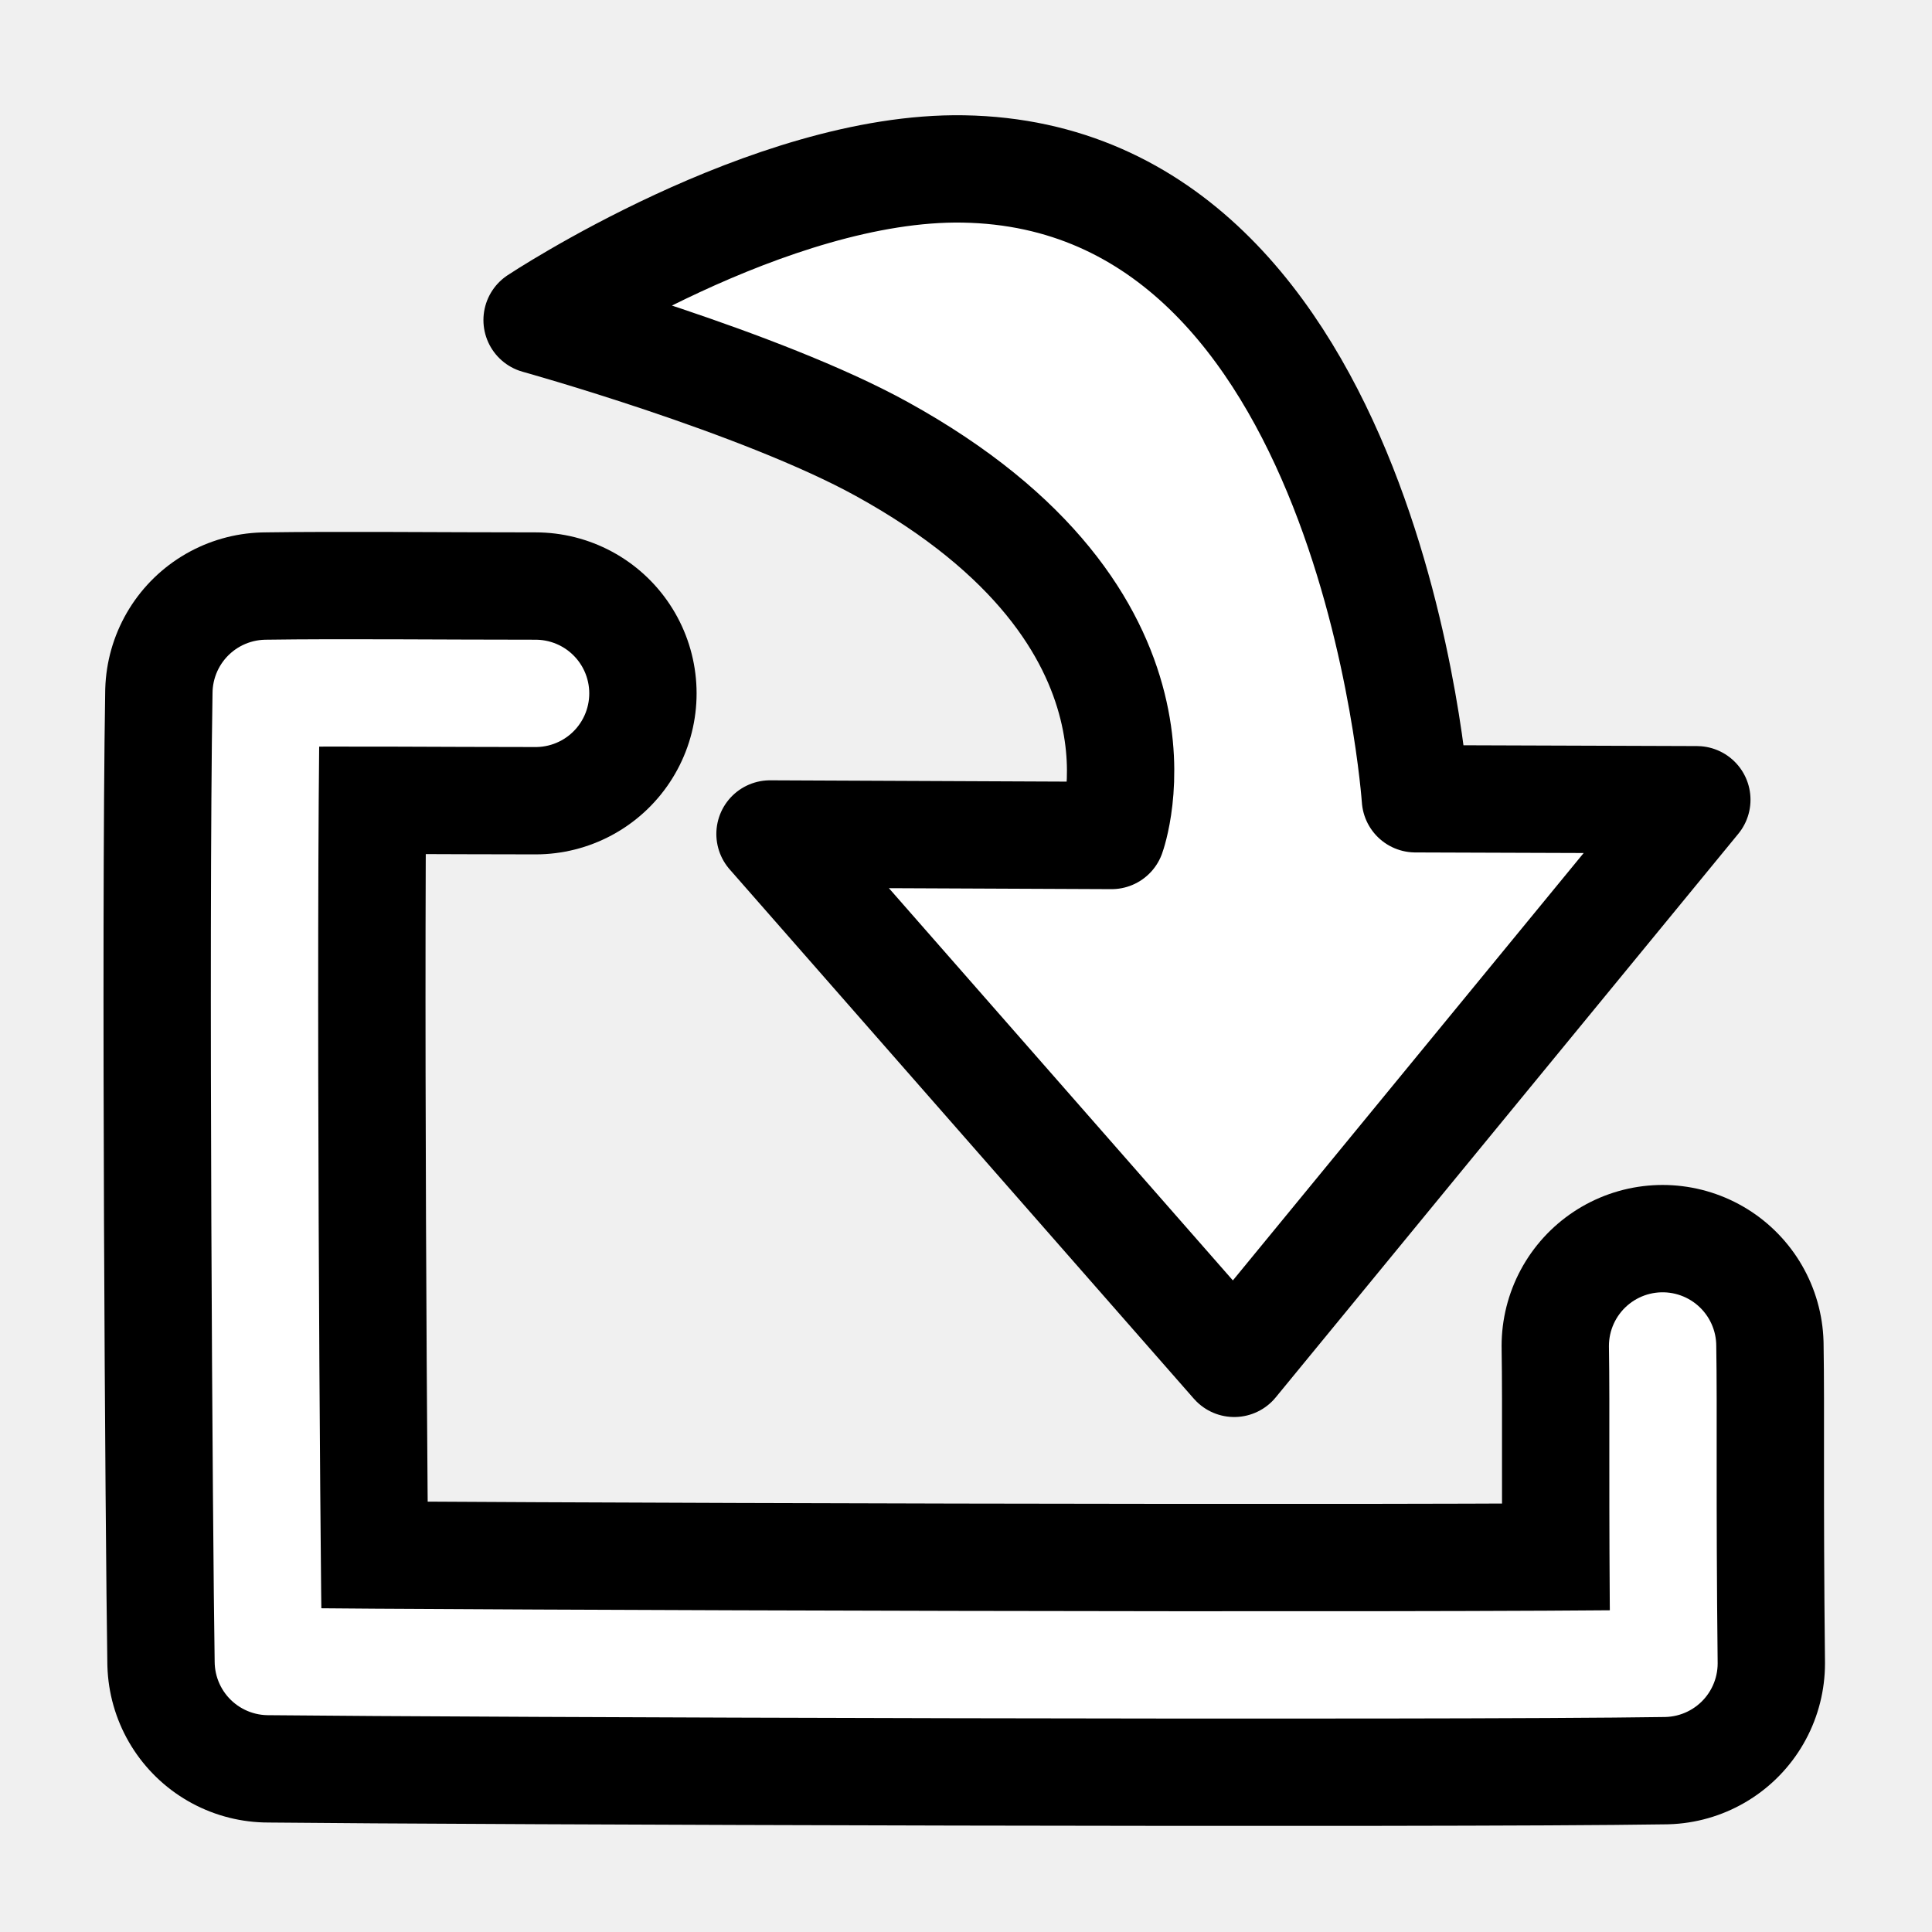
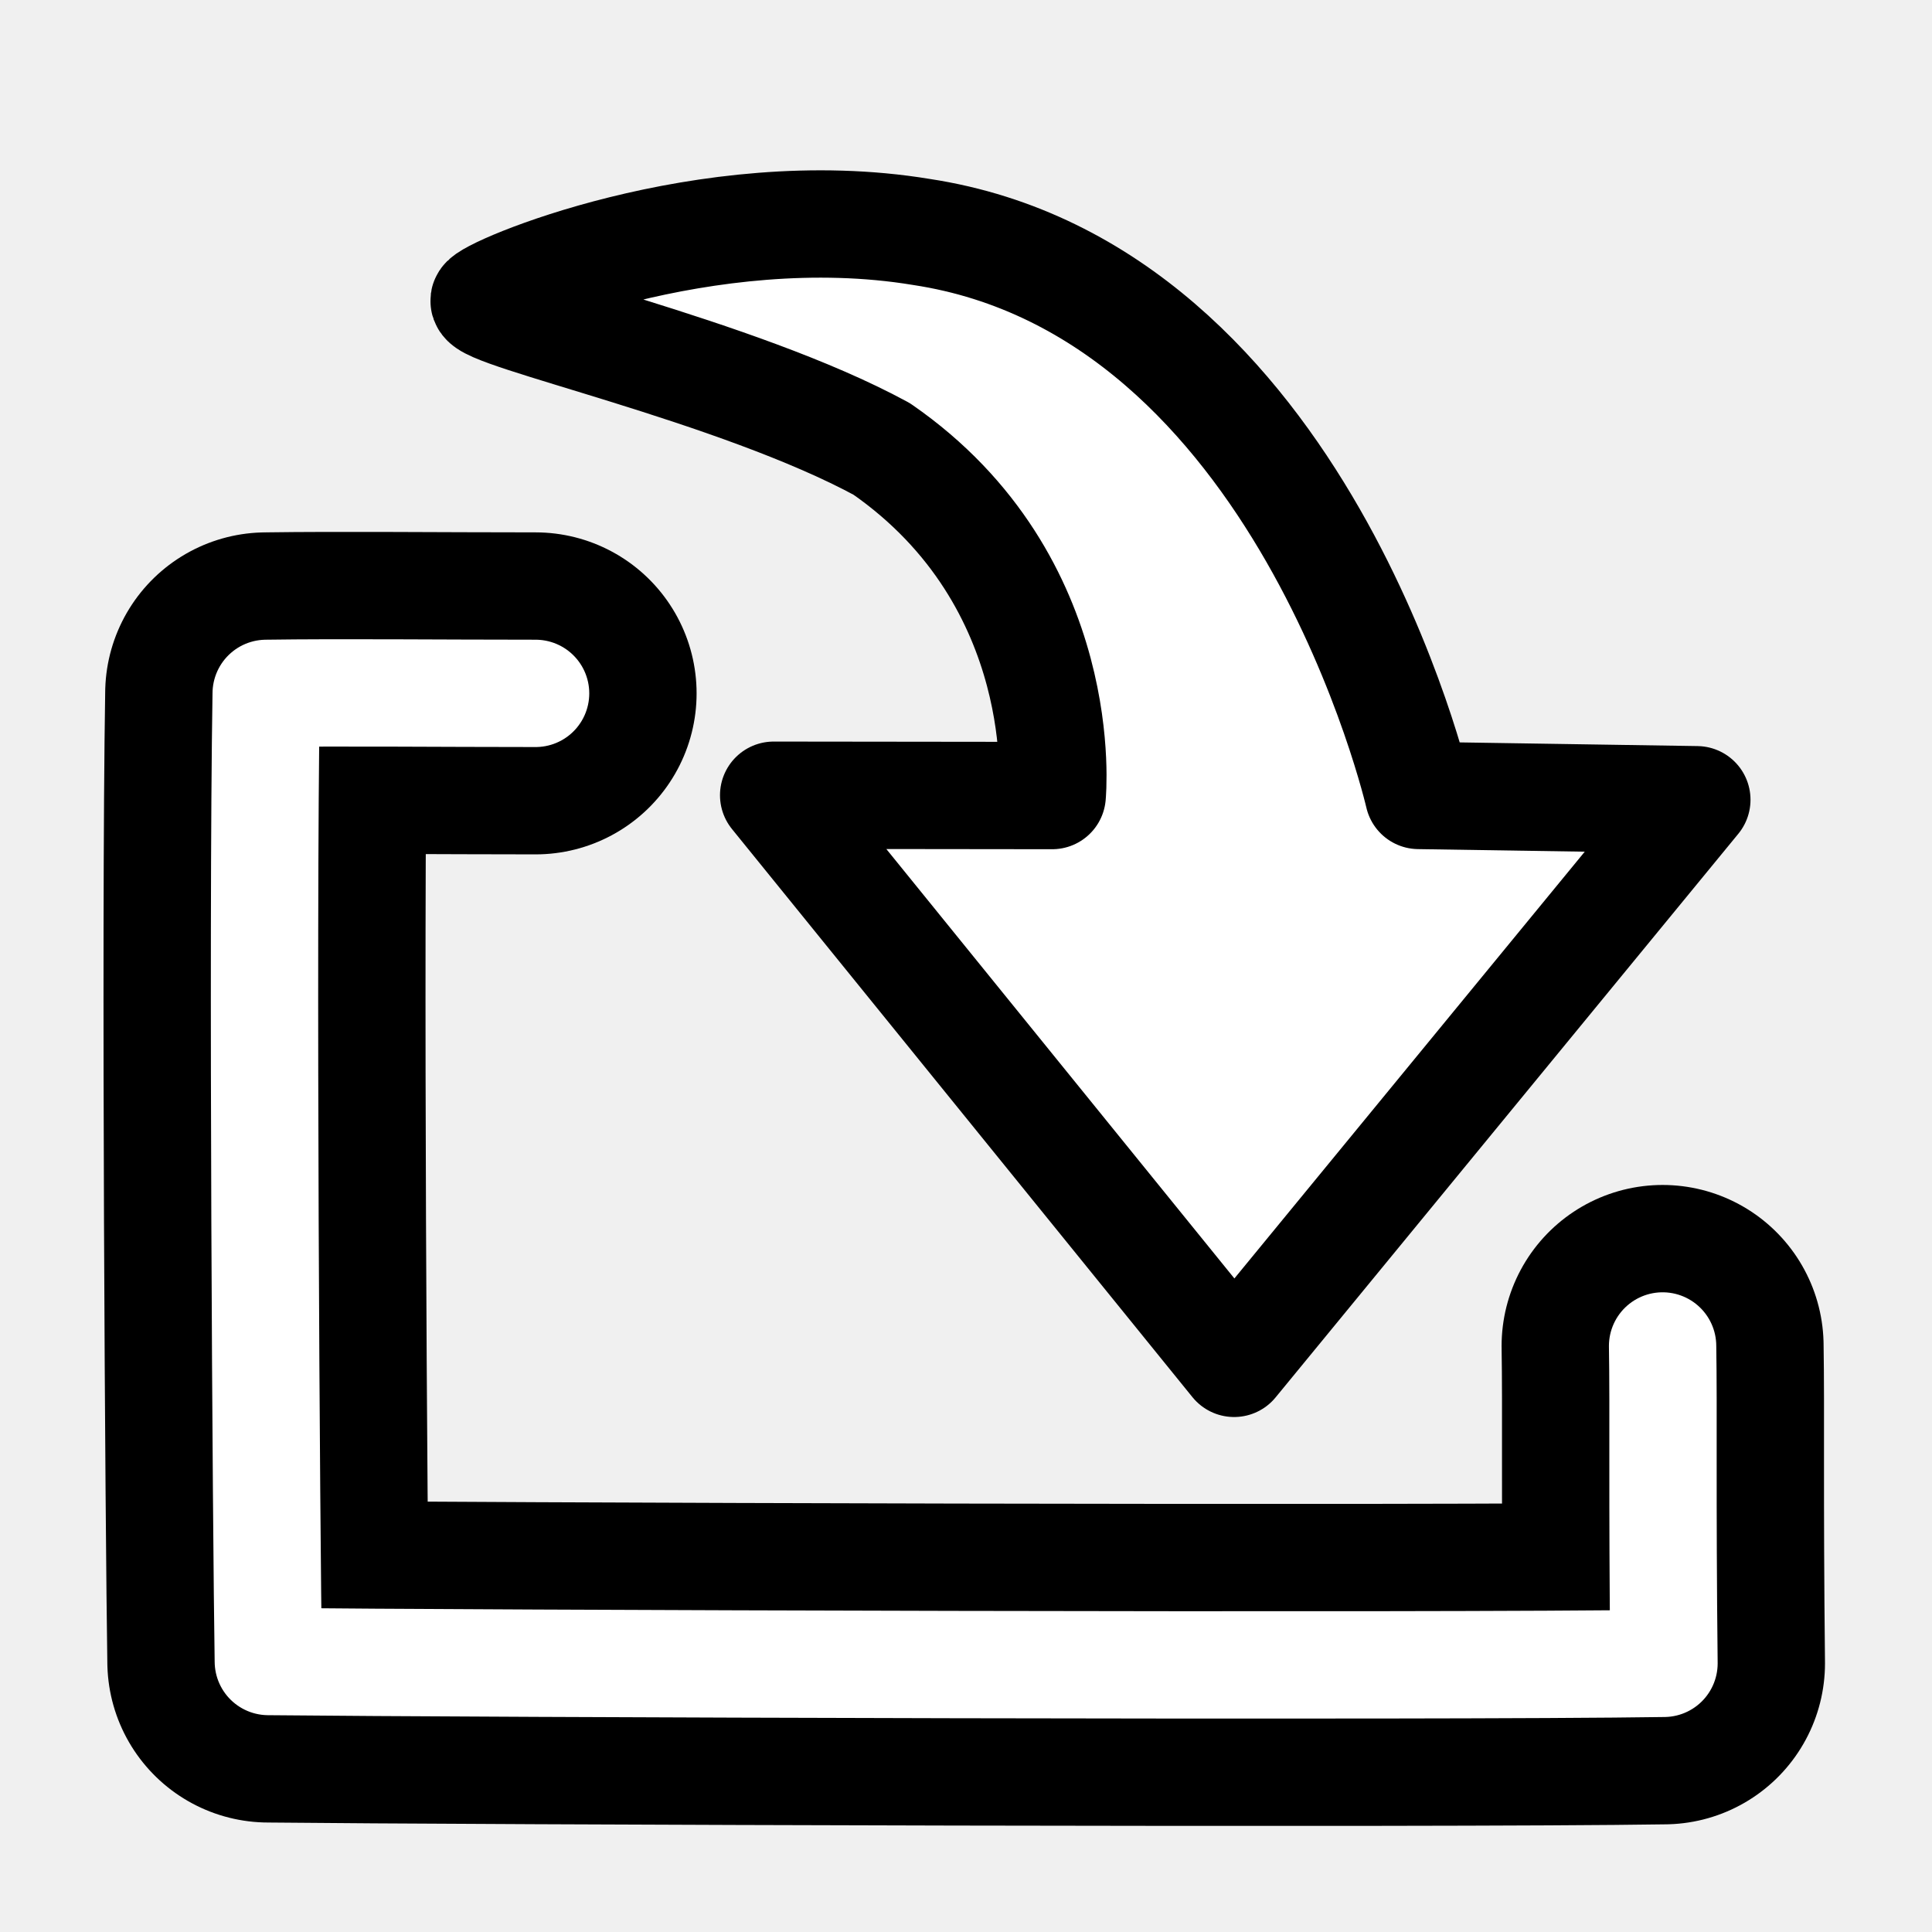
<svg xmlns="http://www.w3.org/2000/svg" width="18px" height="18px">
  <g style="">
    <path d="M4.99,6.46 C4.09,6.46,3.19,6.45,2.48,6.46 C2.443,8.73,2.481,14.289,2.5,15.48 C4.33,15.5,13.38,15.53,15.503,15.497 C15.486,13.936,15.5,13.13,15.49,12.54 " stroke-linejoin="round" stroke-linecap="round" style="fill: none; stroke-width: 3px; stroke: rgba(0, 0, 0, 1); " fill="none" stroke="#000000" stroke-width="3" />
-     <path d="M5.004,2.982 C5.004,2.982,7.172,1.544,8.974,1.574 C12.786,1.637,13.187,7.442,13.187,7.442 L15.809,7.451 L11.499,12.702 L7.174,7.77 L10.356,7.784 C10.356,7.784,11.093,5.769,8.215,4.183 C7.087,3.561,5.004,2.982,5.004,2.982 Z " stroke-linejoin="round" stroke-linecap="round" style="fill: rgba(255, 255, 255, 1); stroke-width: 1px; stroke: rgba(0, 0, 0, 1); " fill="#ffffff" stroke="#000000" stroke-width="1" />
+     <path d="M4.51,2.8 C4.523,2.71,6.58,1.83,8.584,2.161 C12.139,2.701,13.217,7.411,13.217,7.411 L15.809,7.451 L11.498,12.702 L7.208,7.409 L9.803,7.412 C9.803,7.412,10,5.42,8.215,4.183 C6.864,3.449,4.49,2.94,4.51,2.8 Z " stroke-linejoin="round" stroke-linecap="round" style="fill: rgba(255, 255, 255, 1); stroke-width: 1px; stroke: rgba(0, 0, 0, 1); " fill="#ffffff" stroke="#000000" stroke-width="1" />
    <path d="M4.99,6.46 C4.09,6.46,3.19,6.45,2.48,6.46 C2.443,8.73,2.481,14.289,2.5,15.48 C4.33,15.5,13.38,15.53,15.503,15.497 C15.486,13.936,15.5,13.13,15.49,12.54 " stroke-linejoin="round" stroke-linecap="round" style="fill: none; stroke-width: 1px; stroke: rgba(255, 255, 255, 1); " fill="none" stroke="#ffffff" stroke-width="1" />
  </g>
</svg>
